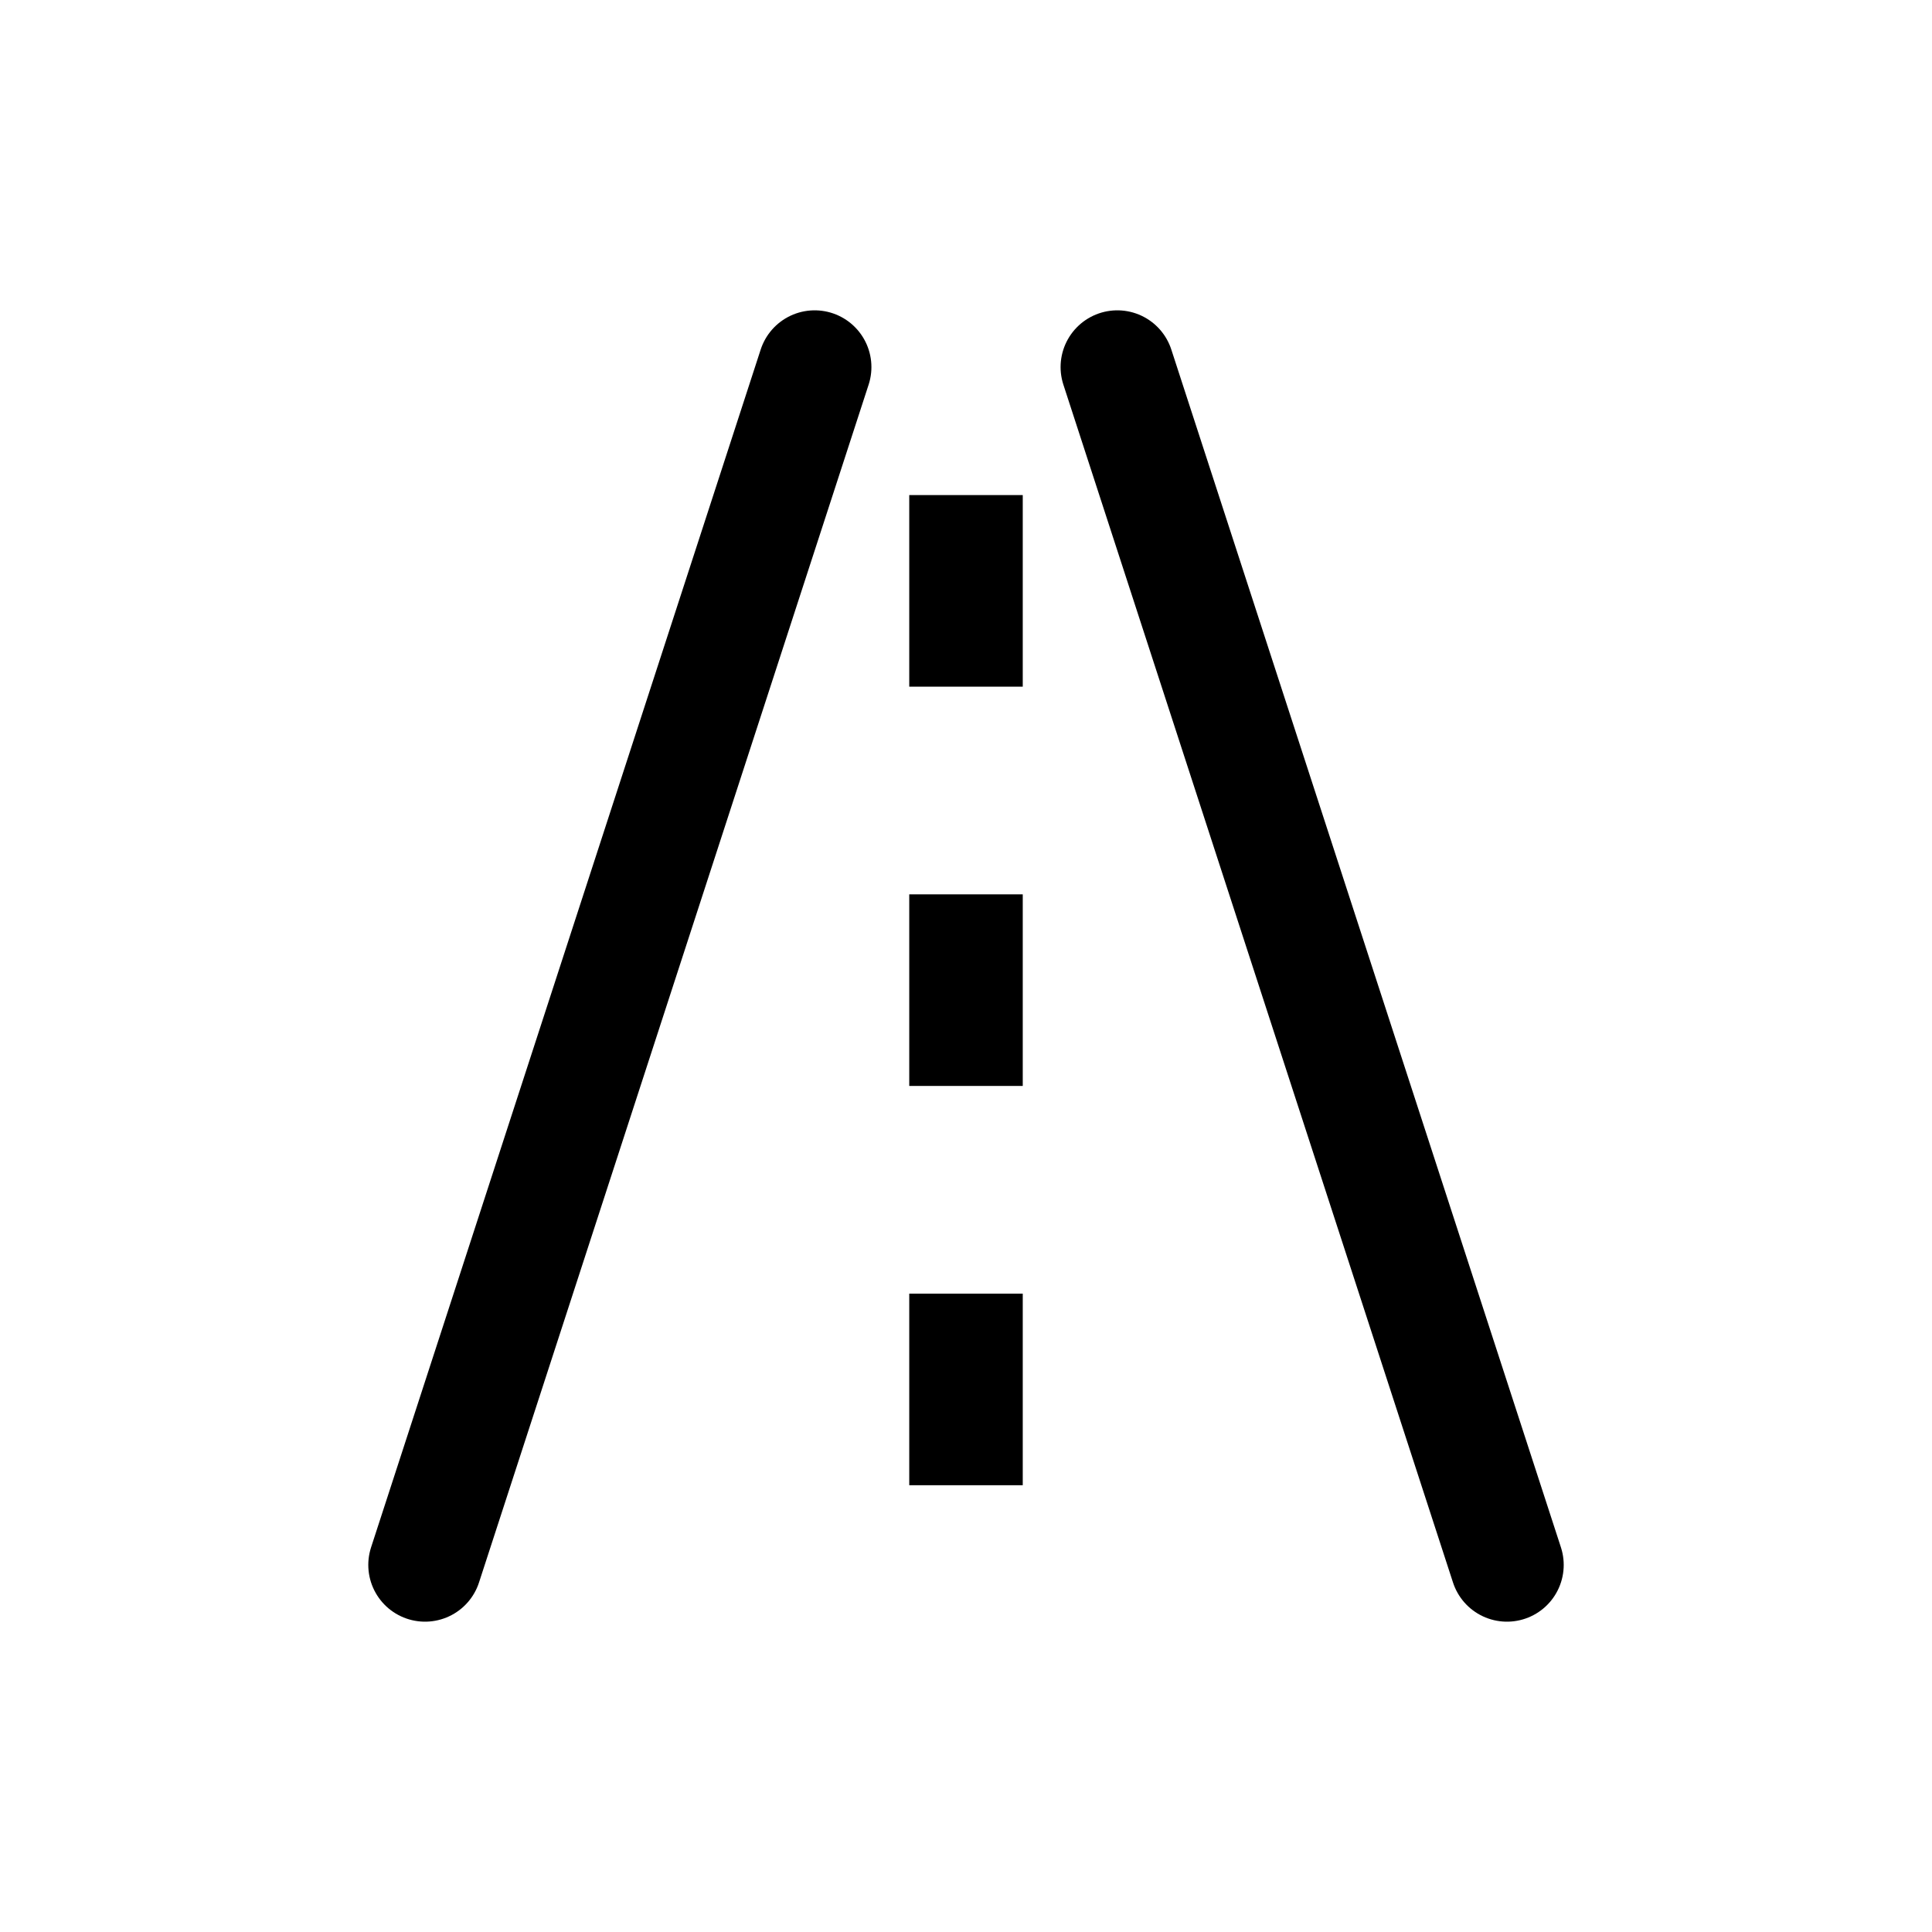
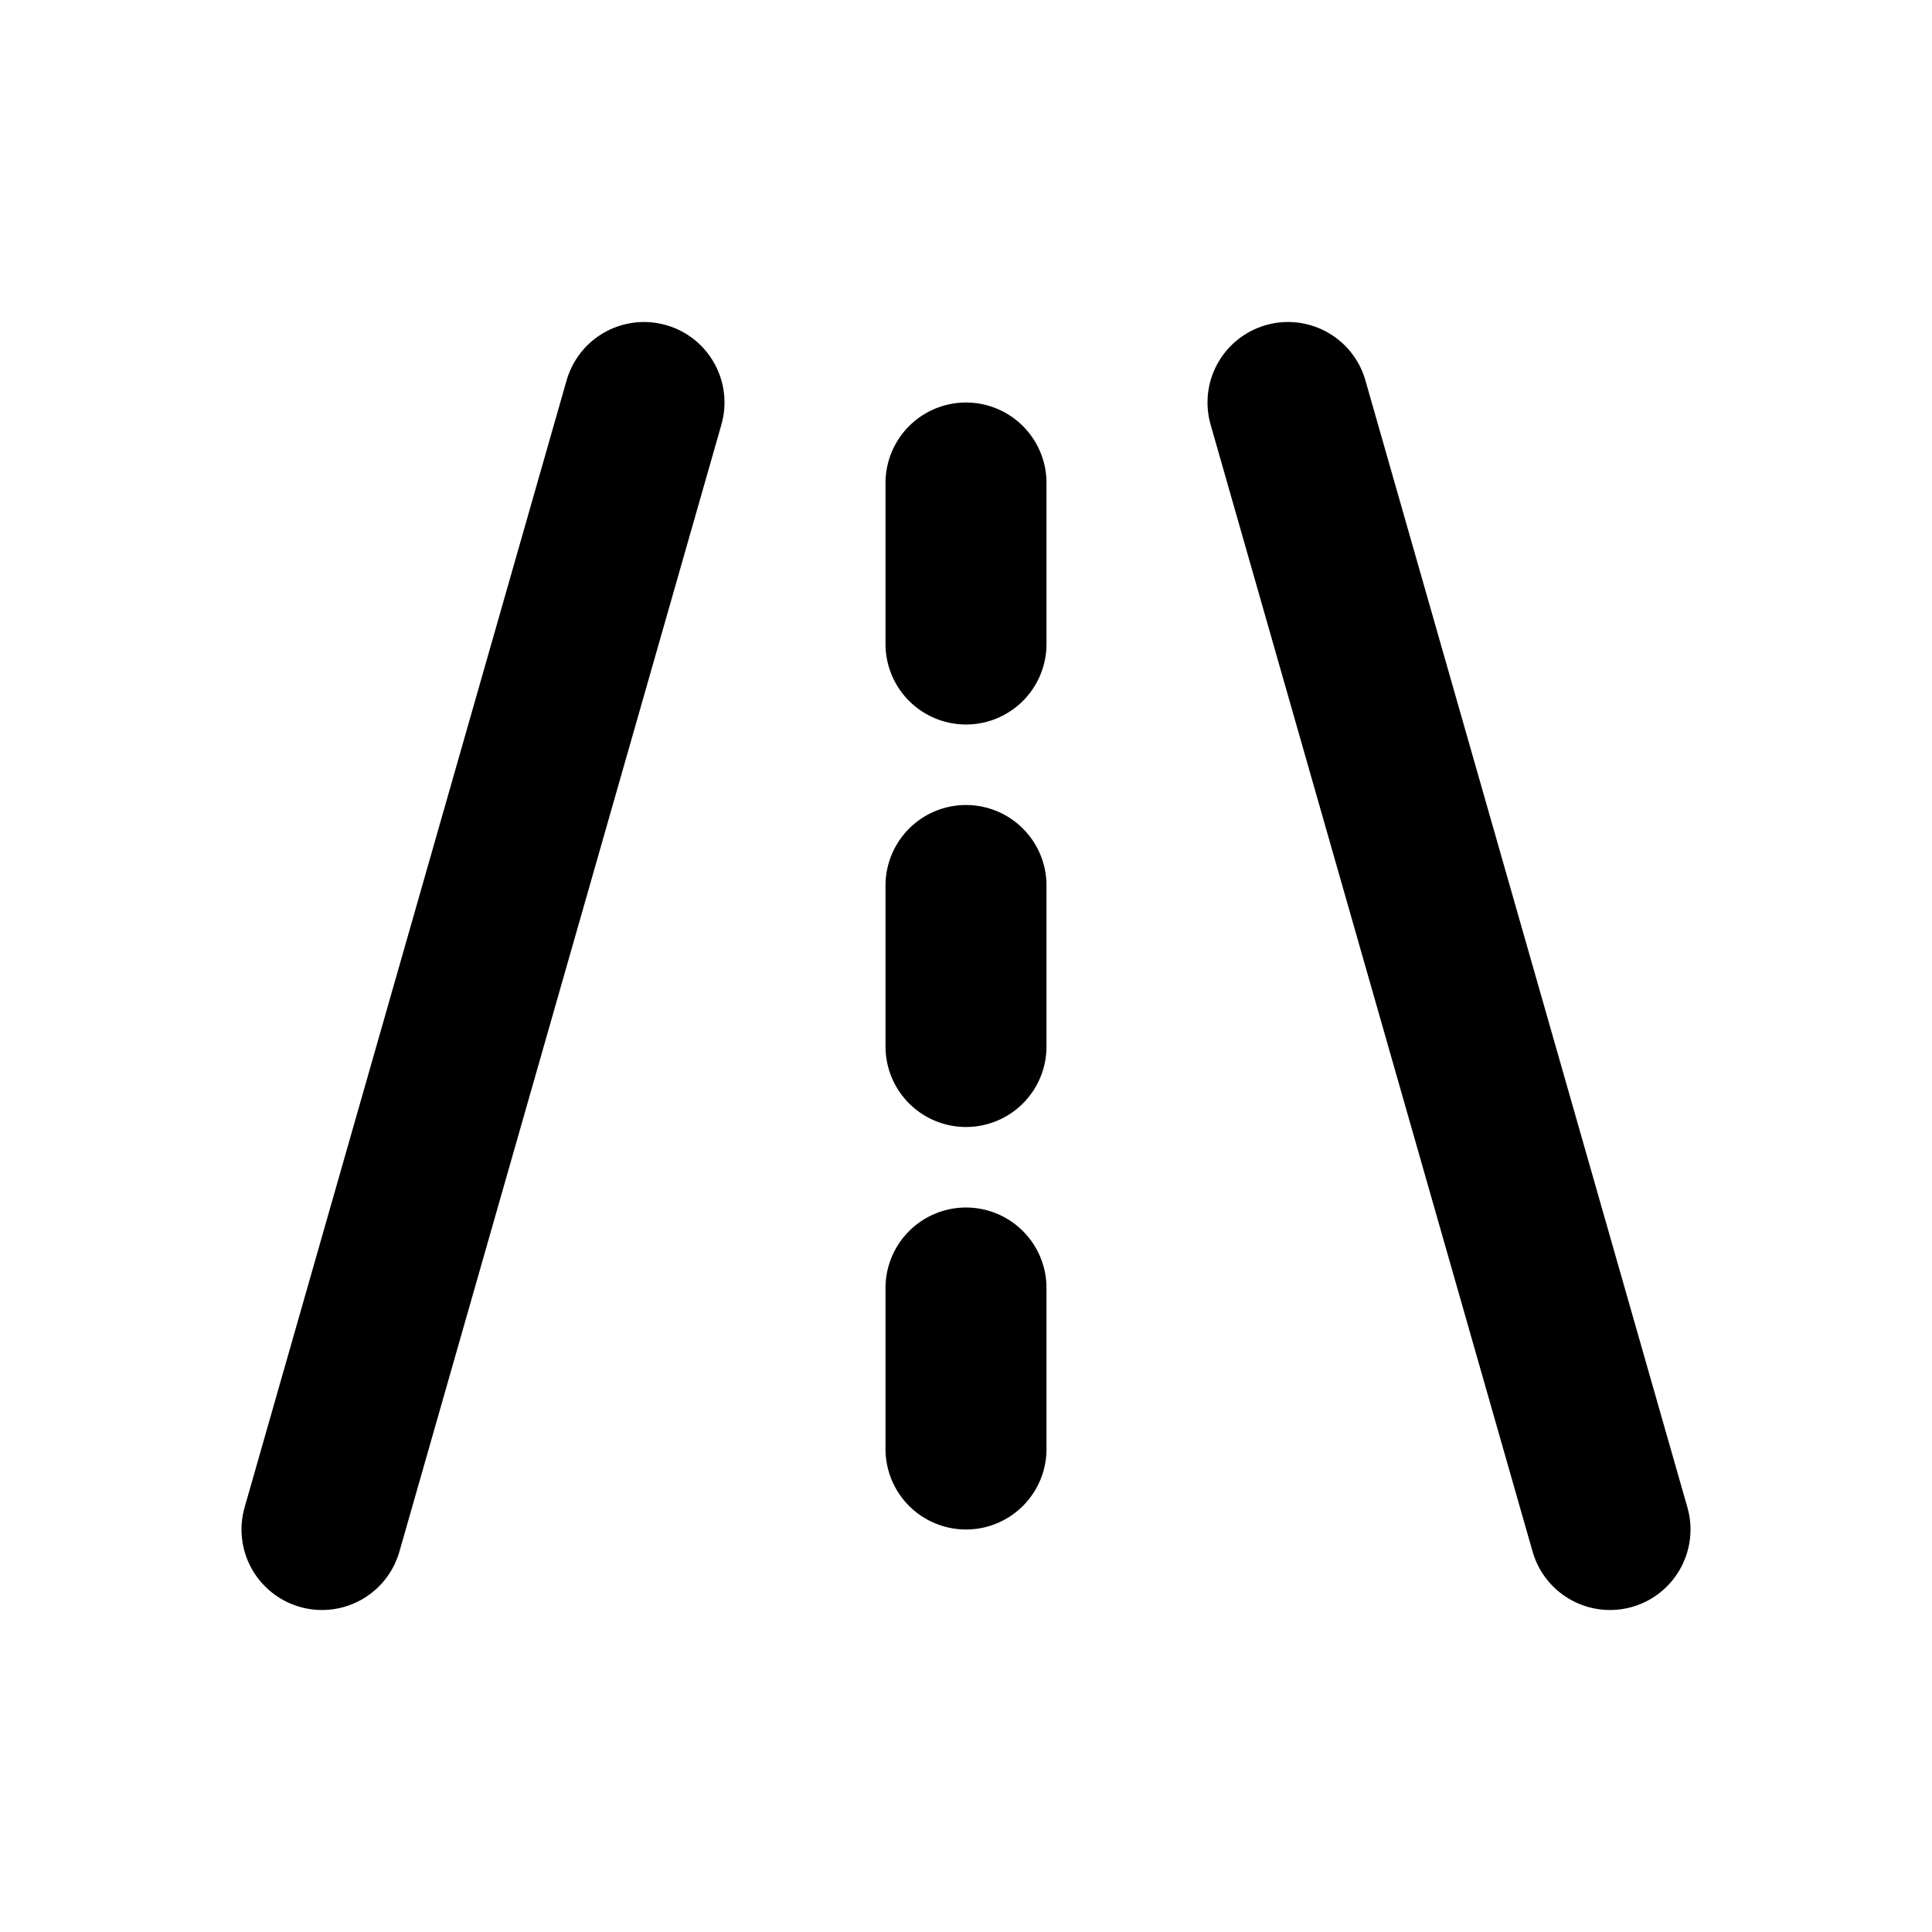
- <svg xmlns="http://www.w3.org/2000/svg" viewBox="0 0 24 24" fill="none" stroke="currentColor" stroke-linecap="round" stroke-linejoin="round">
-   <path d="M5.28 19.44 L10.12 4.56" stroke-width="1.41" />
-   <path d="M18.72 19.44 L13.88 4.56" stroke-width="1.41" />
-   <path d="M12 18.45 L12 16.07" stroke-width="1.41" stroke-linecap="butt" stroke-linejoin="miter" />
-   <path d="M12 13.49 L12 11.11" stroke-width="1.41" stroke-linecap="butt" stroke-linejoin="miter" />
-   <path d="M12 8.53 L12 6.15" stroke-width="1.41" stroke-linecap="butt" stroke-linejoin="miter" />
+ <svg xmlns="http://www.w3.org/2000/svg" viewBox="0 0 24 24" fill="none" stroke="currentColor" stroke-width="2" stroke-linecap="round" stroke-linejoin="round">
+   <path d="M4 19l4 -14" />
+   <path d="M16 5l4 14" />
+   <path d="M12 8v-2" />
+   <path d="M12 13v-2" />
+   <path d="M12 18v-2" />
</svg>
